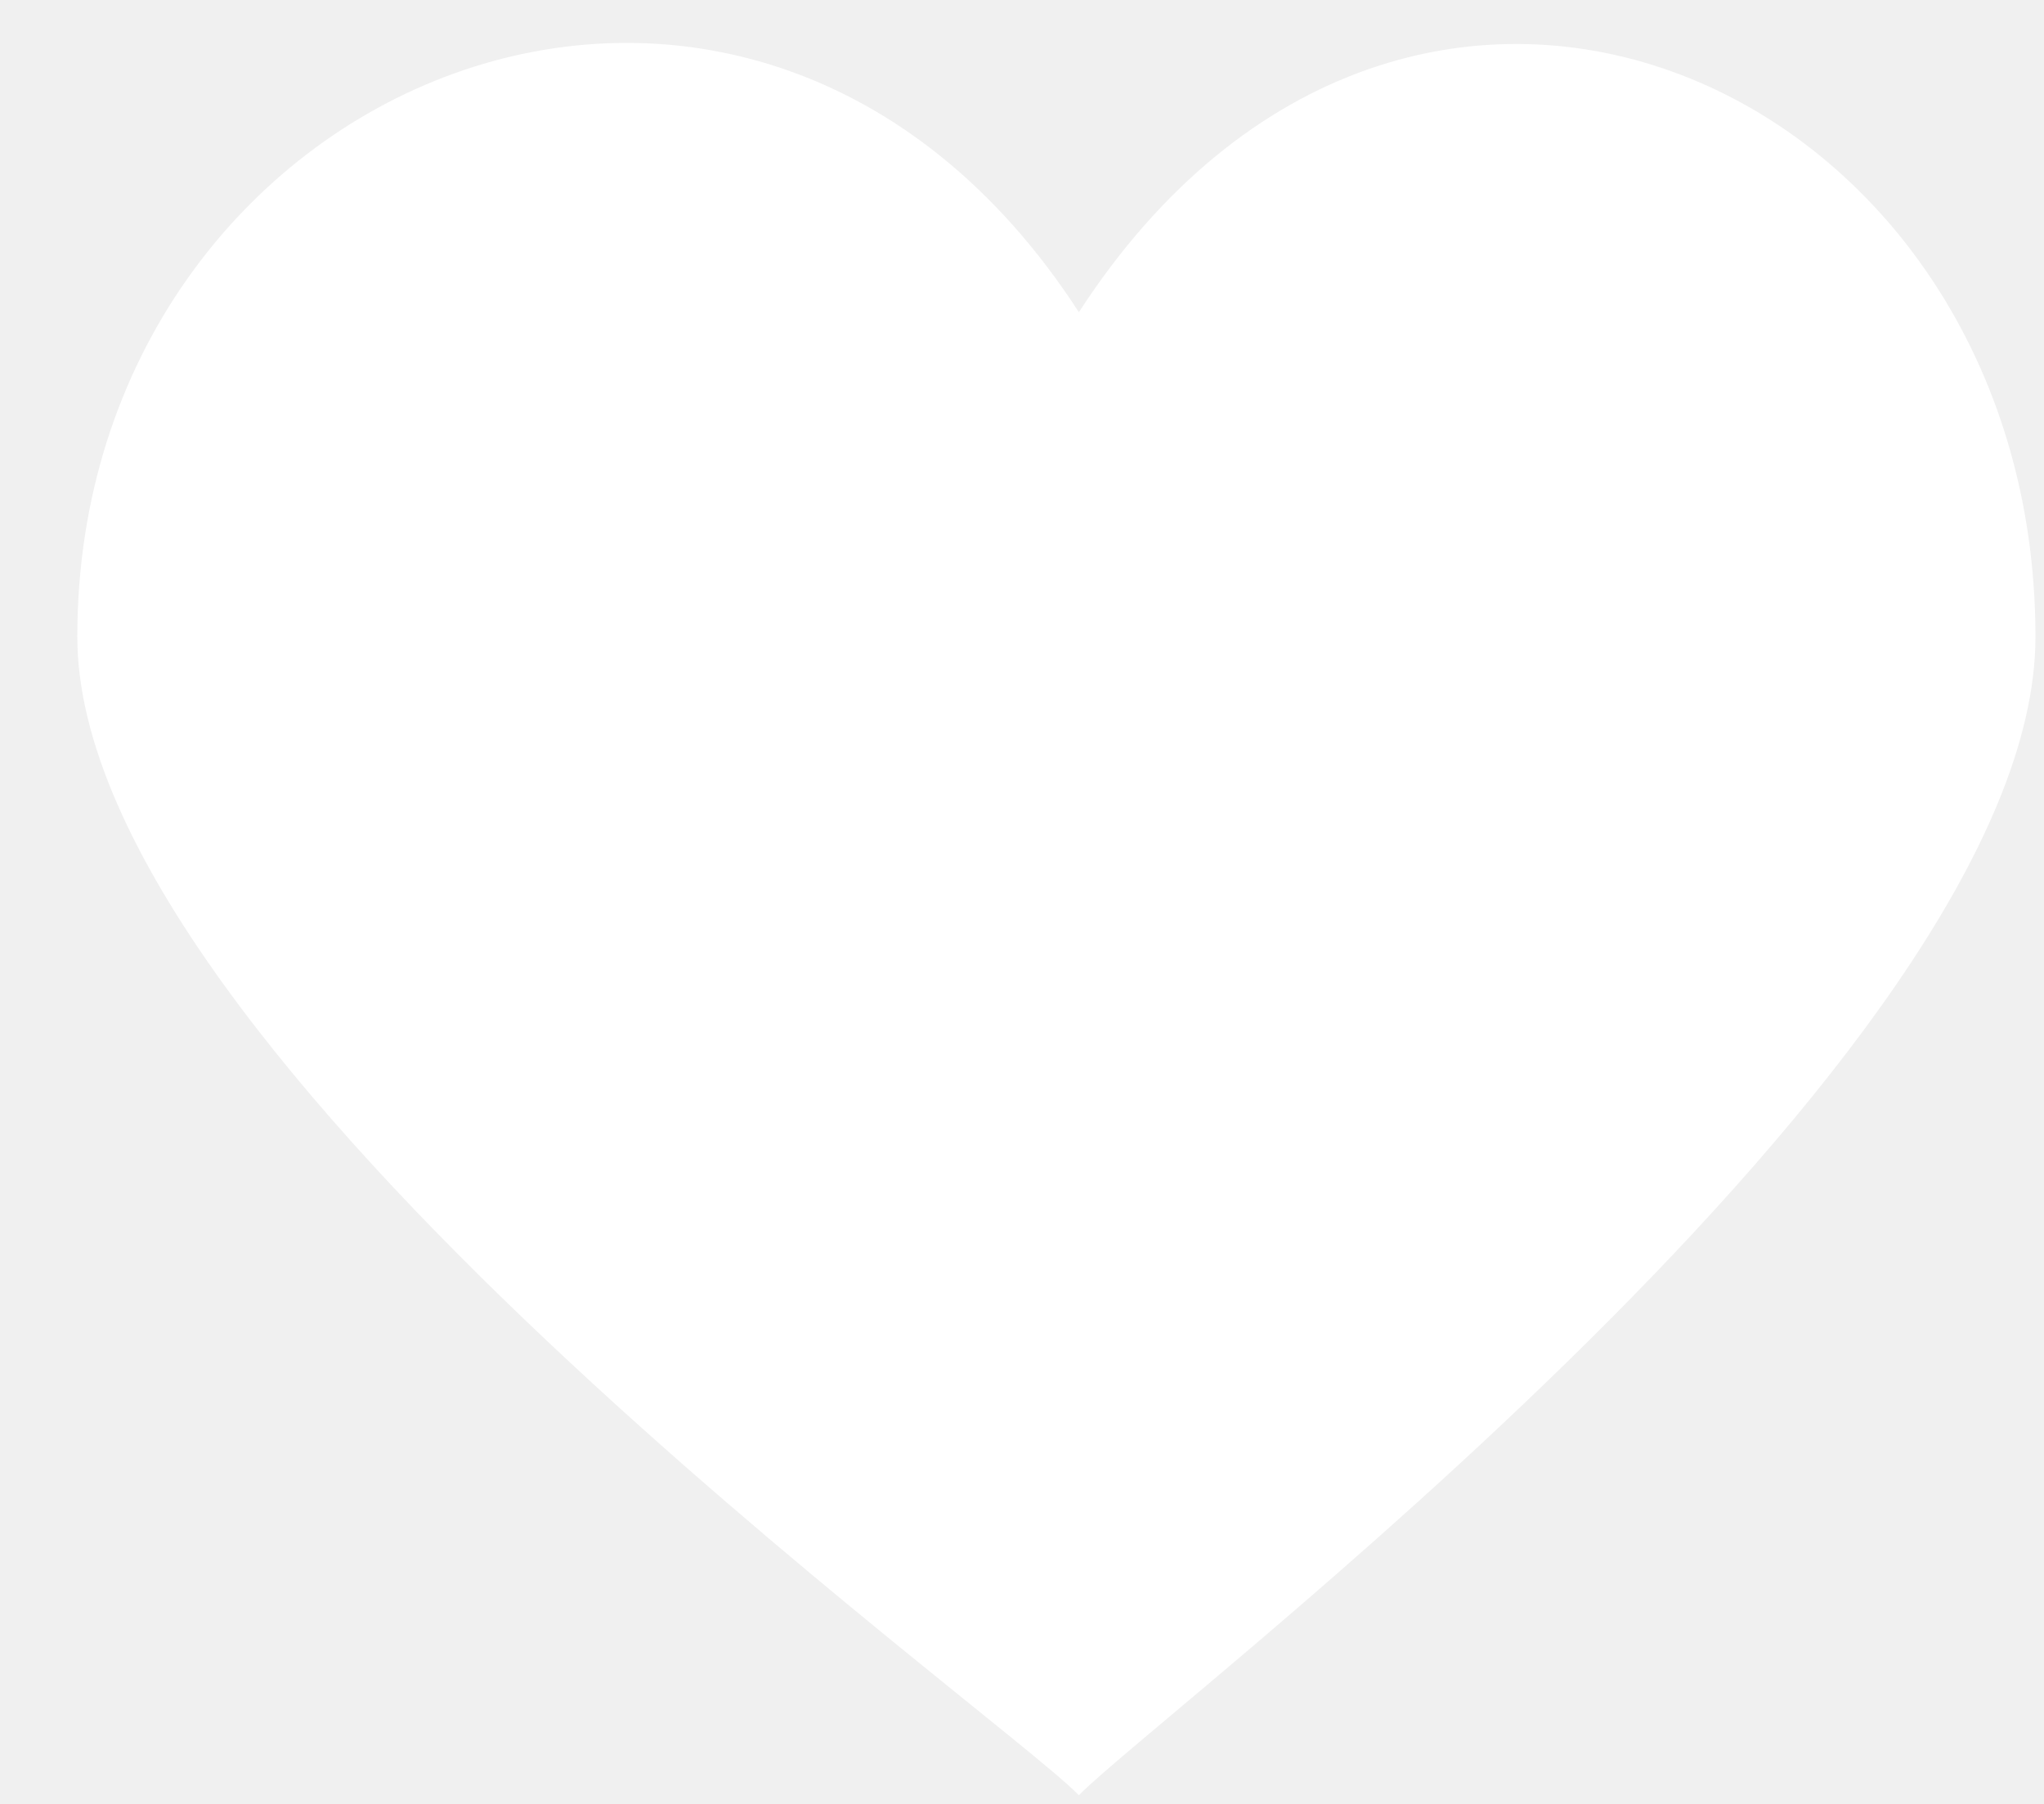
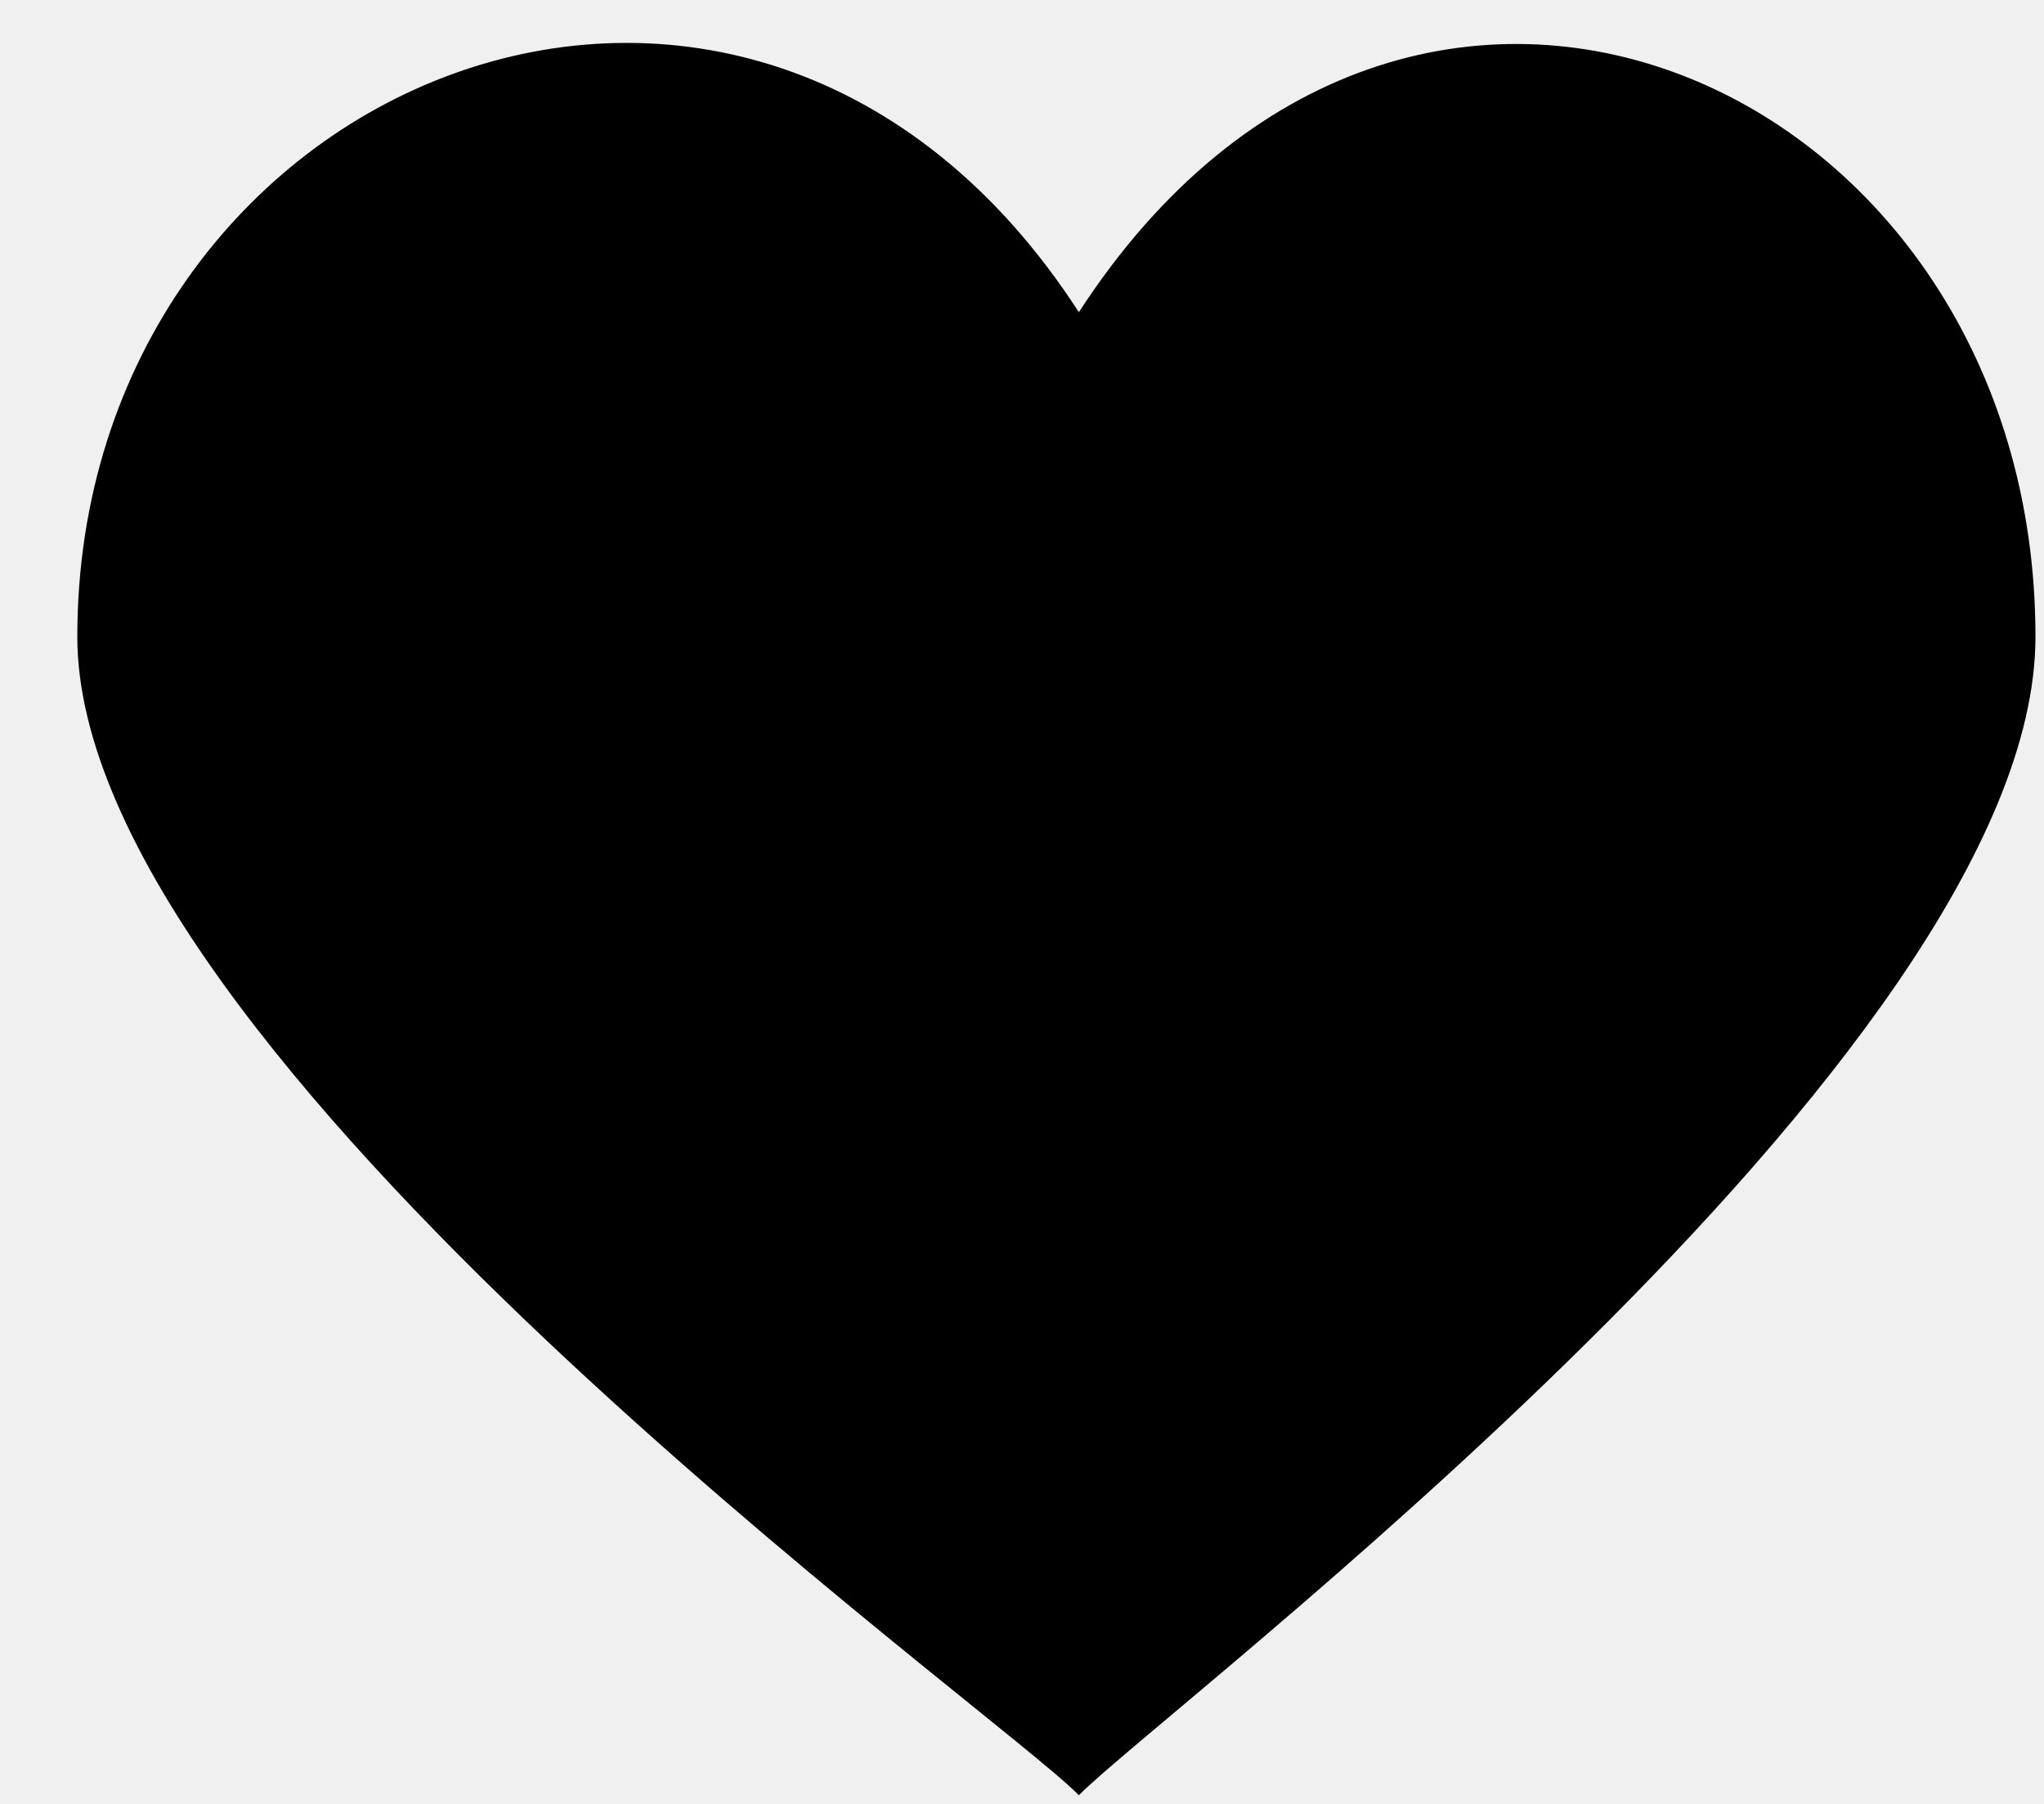
- <svg xmlns="http://www.w3.org/2000/svg" width="17" height="15" viewBox="0 0 17 15" fill="none">
-   <path d="M8.973 2.596C6.219 -1.659 0.643 0.659 0.643 5.295C0.643 8.776 8.287 14.22 8.973 14.928C9.665 14.22 16.929 8.776 16.929 5.295C16.929 0.694 11.733 -1.659 8.973 2.596Z" fill="white" />
+ <svg xmlns="http://www.w3.org/2000/svg" id="heart" width="17" height="15" viewBox="0 0 17 15">
+   <path d="M8.973 2.596C6.219 -1.659 0.643 0.659 0.643 5.295C0.643 8.776 8.287 14.22 8.973 14.928C9.665 14.22 16.929 8.776 16.929 5.295C16.929 0.694 11.733 -1.659 8.973 2.596Z" />
</svg>
